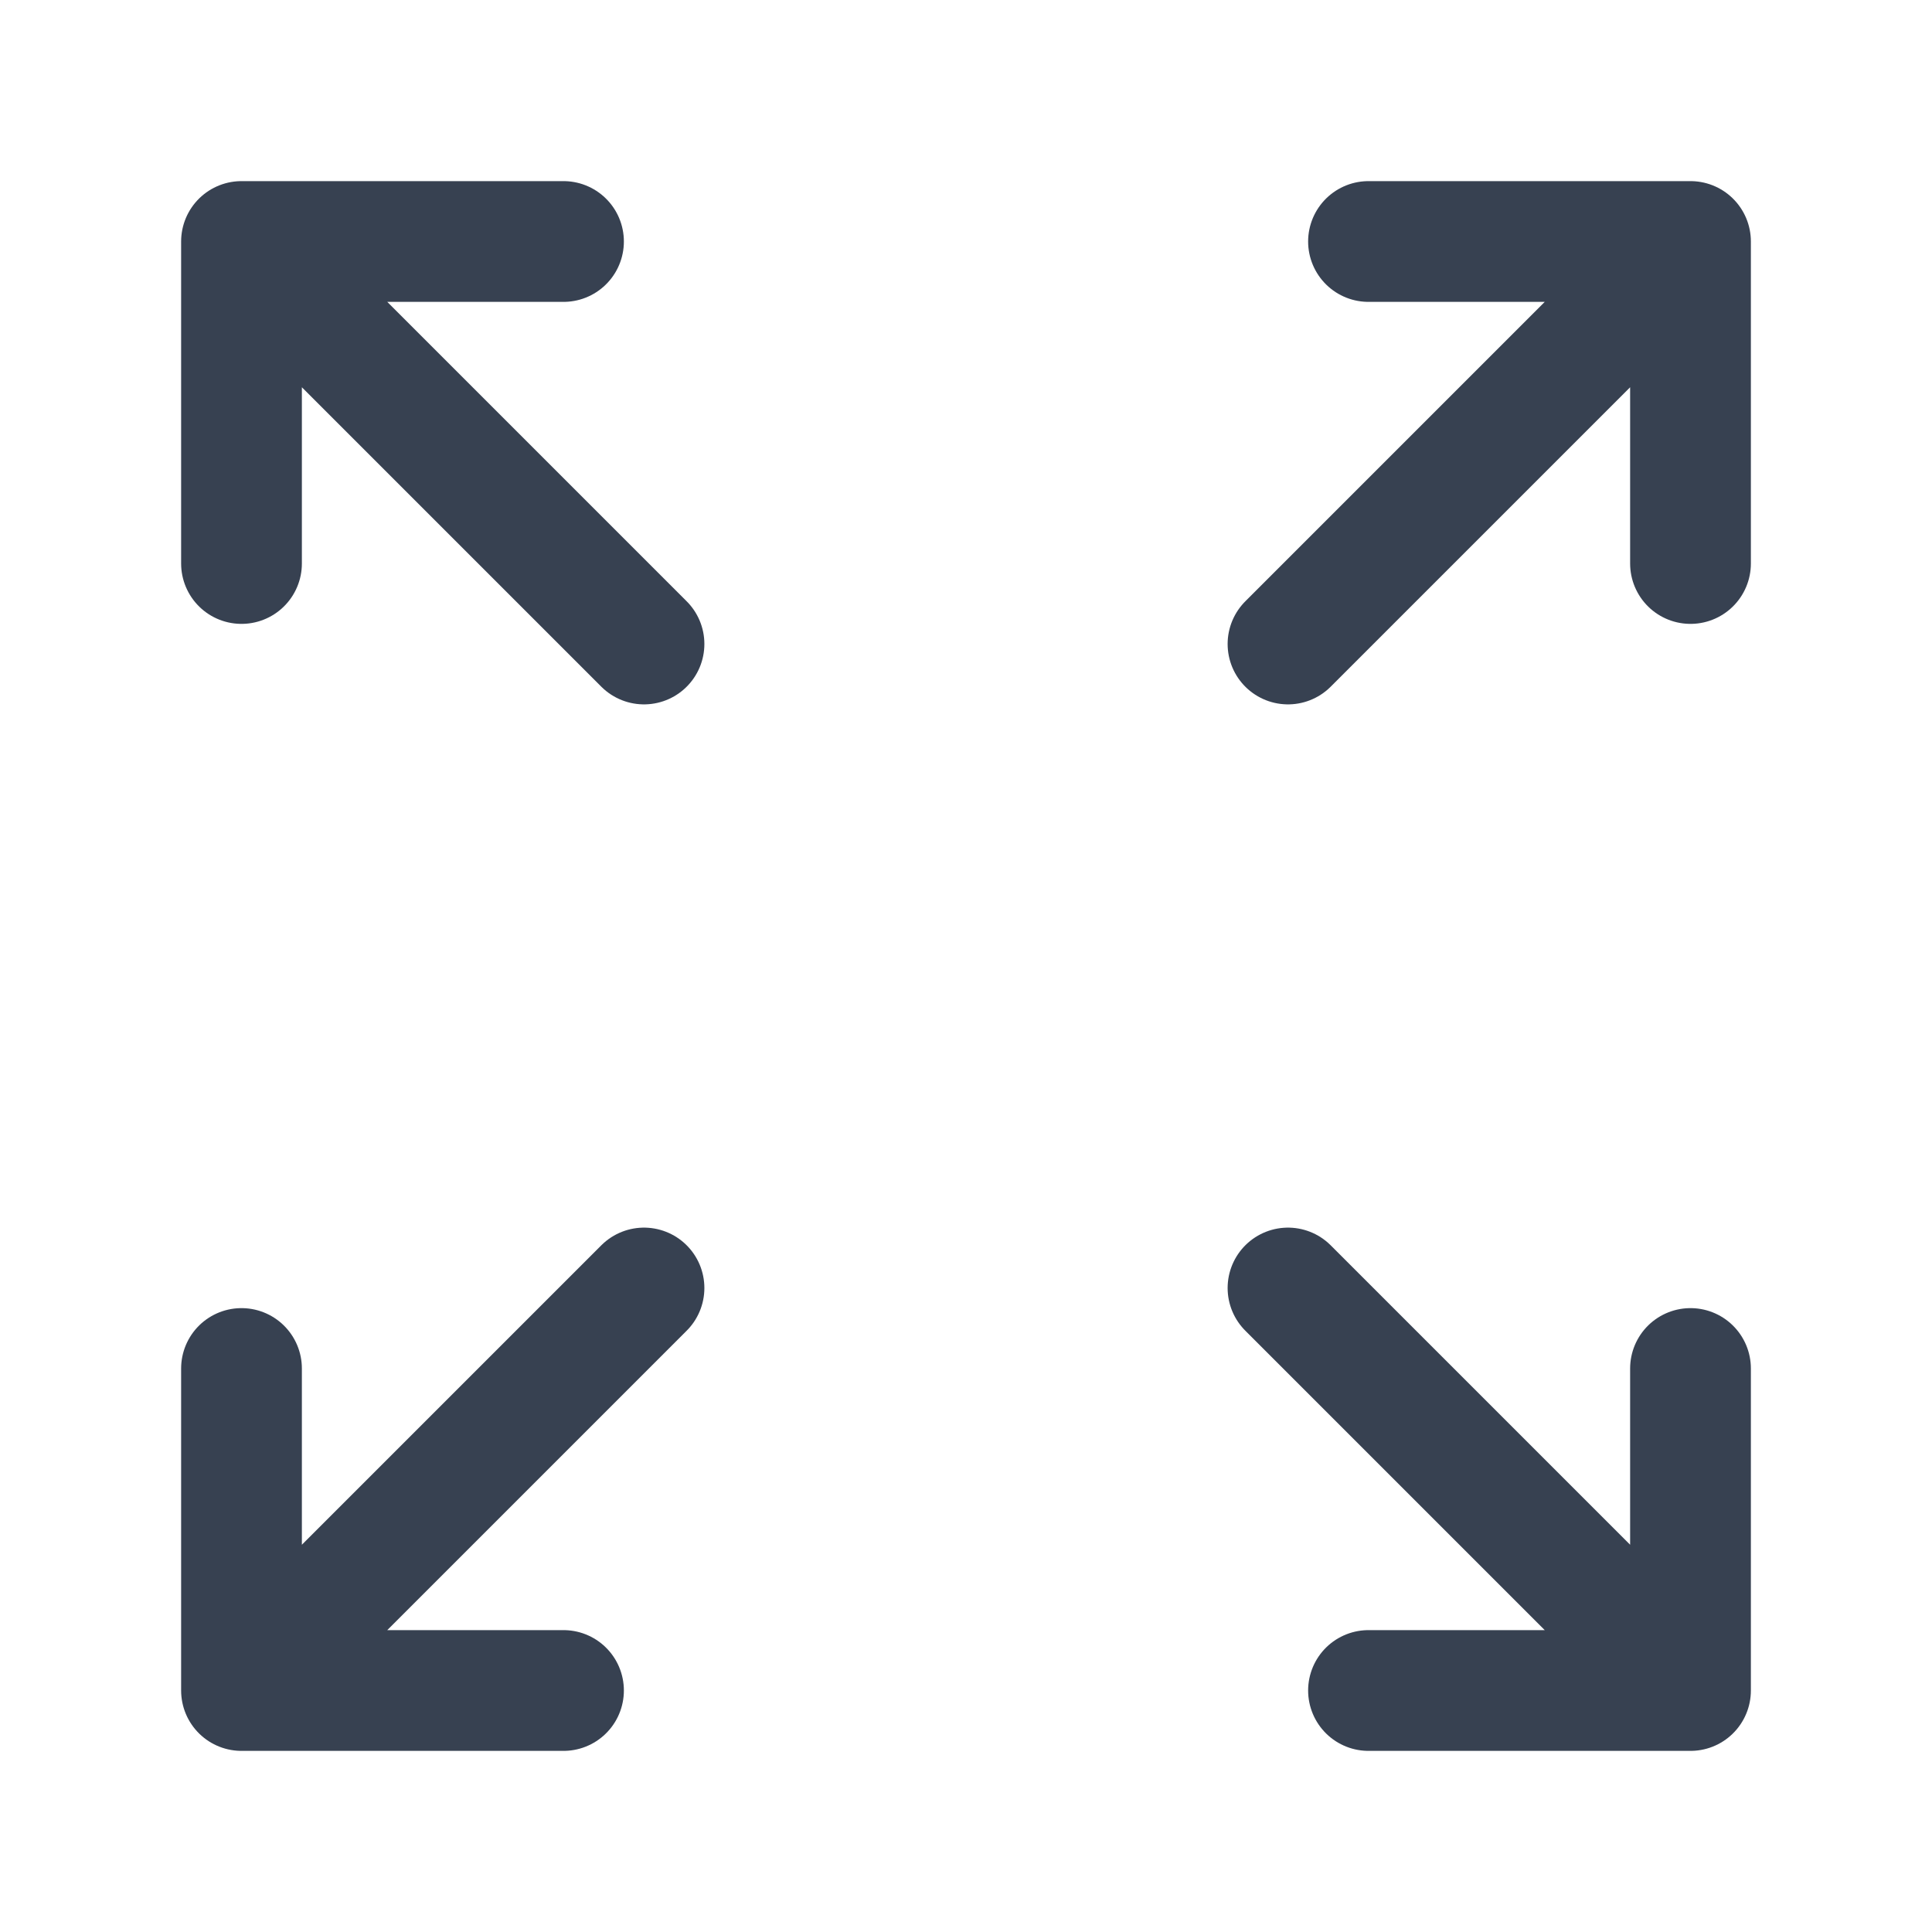
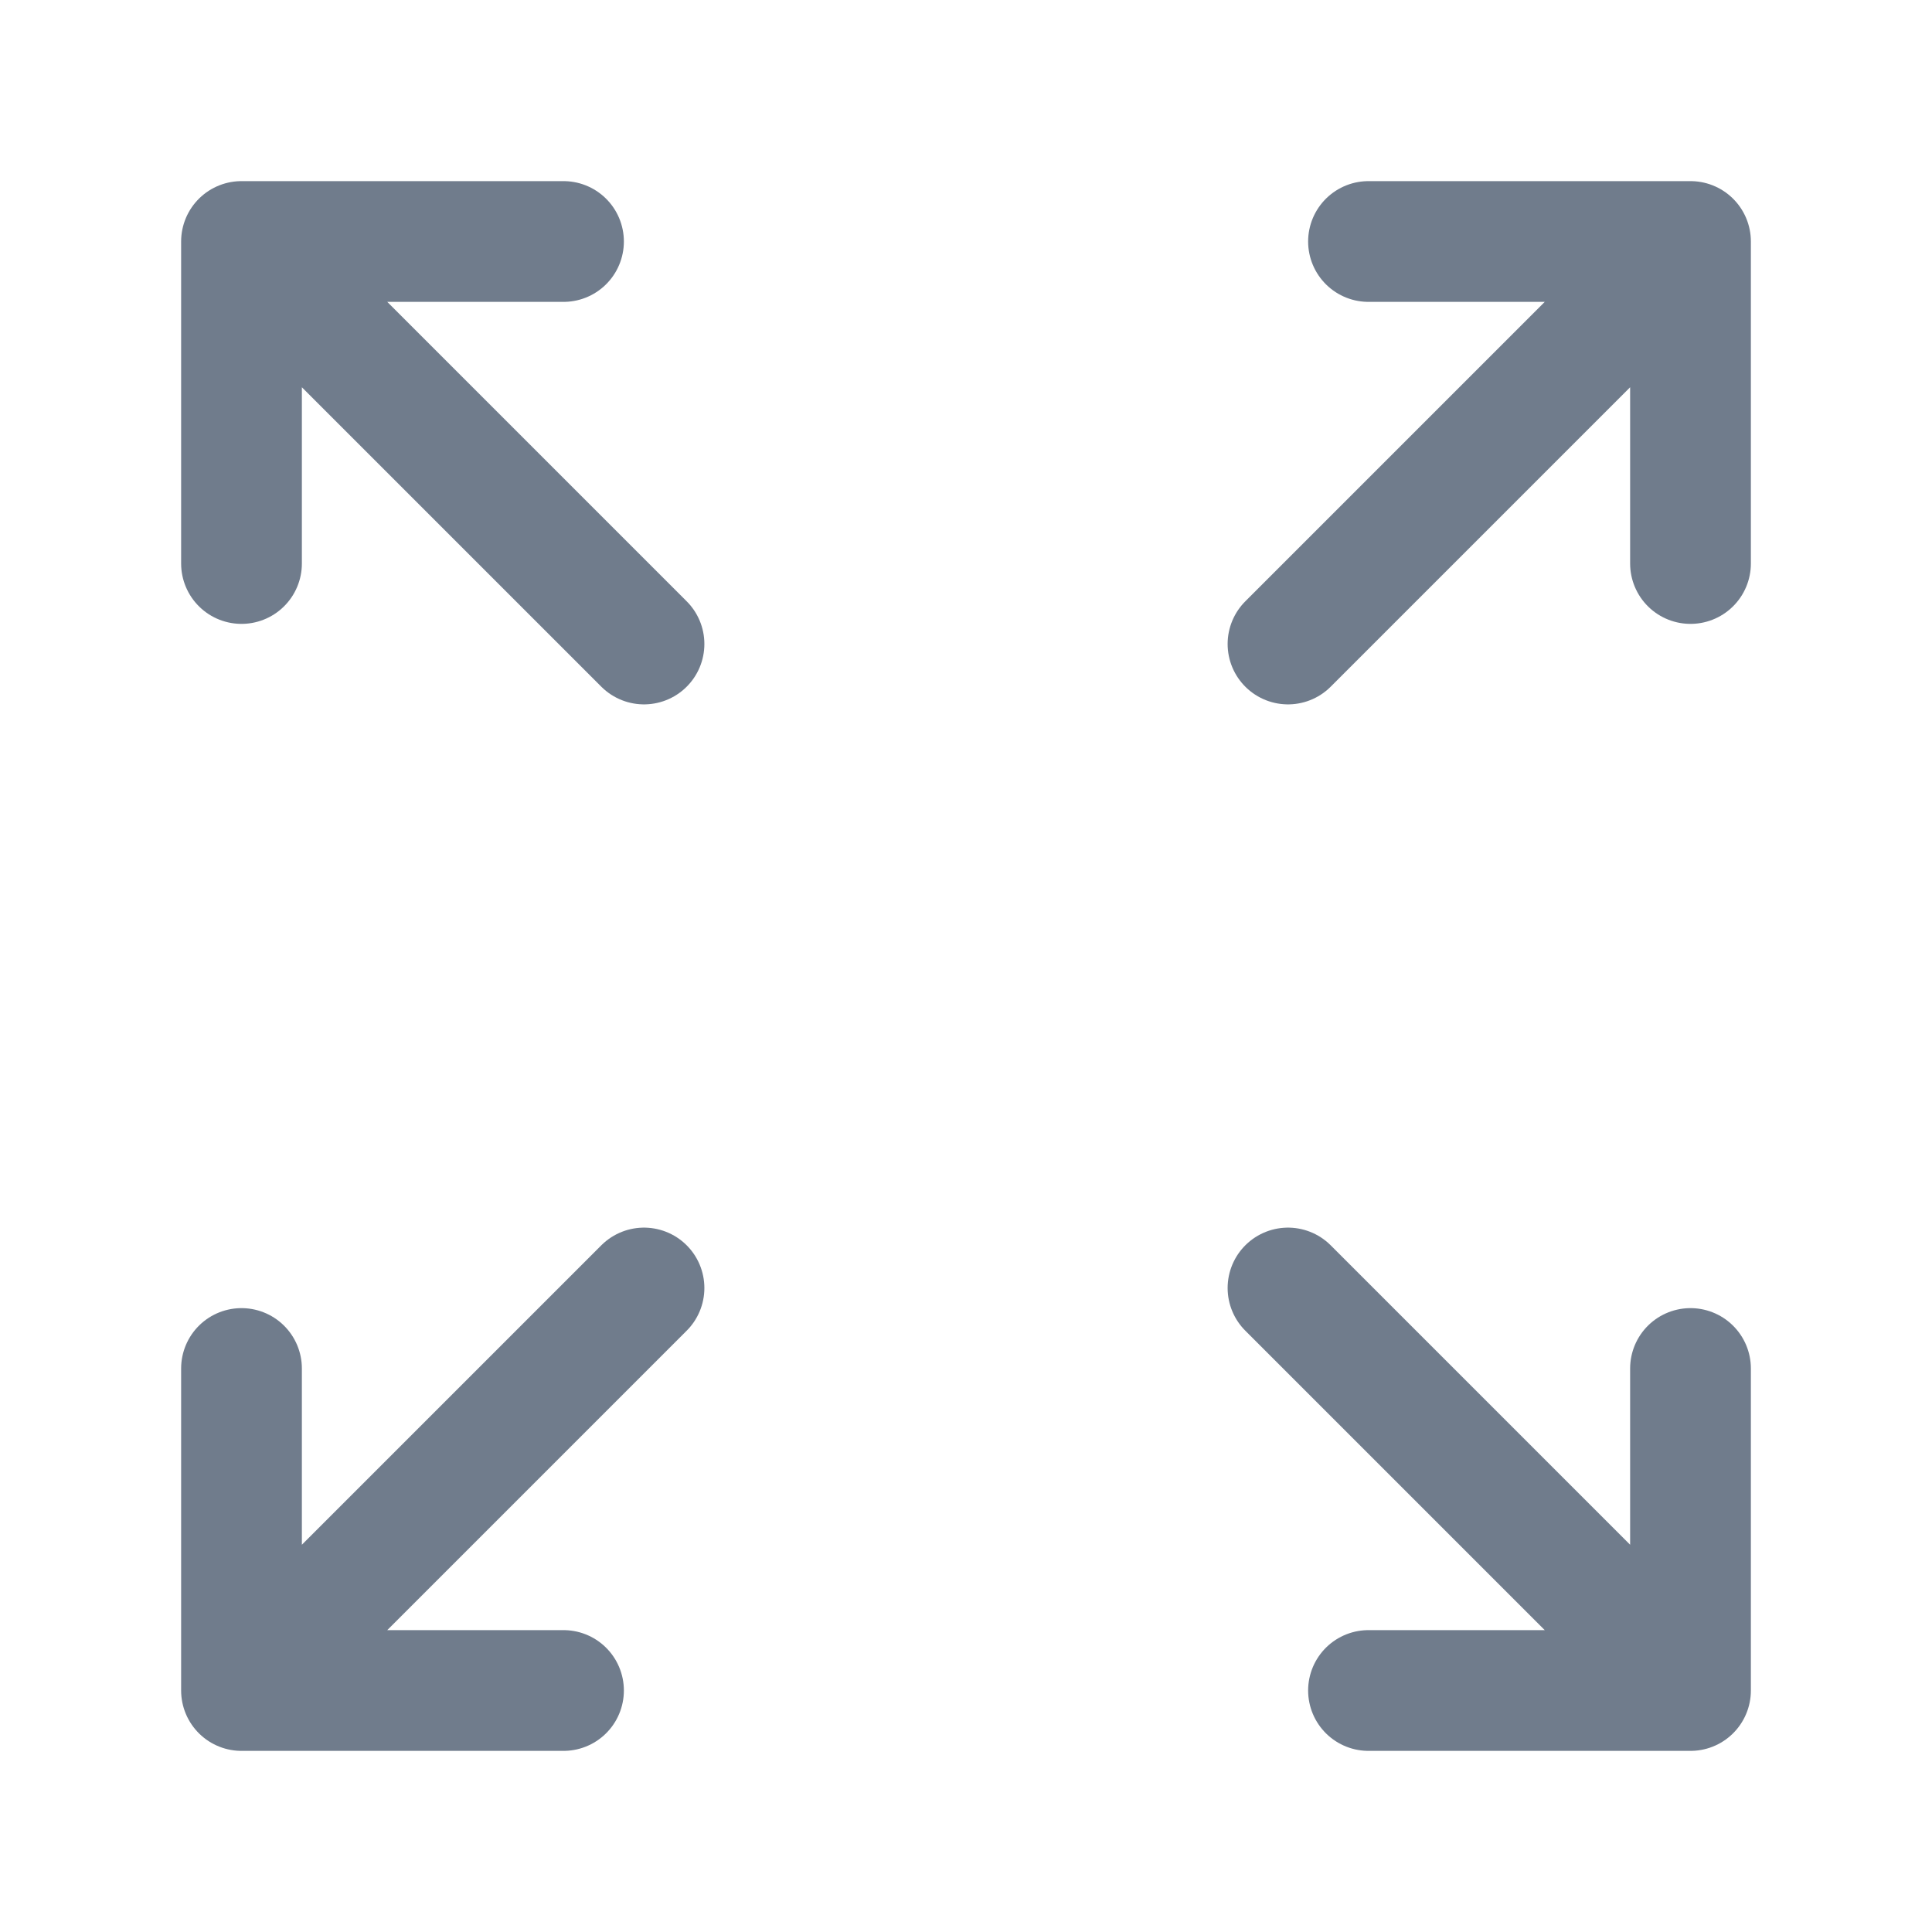
<svg xmlns="http://www.w3.org/2000/svg" viewBox="0 0 24 24" width="32" height="32">
-   <path d="M3 3l5 5M3 3H7M3 3V7" fill="none" stroke="#374151" stroke-width="1.5" stroke-linecap="round" stroke-linejoin="round" />
-   <path d="M21 3l-5 5M21 3H17M21 3V7" fill="none" stroke="#374151" stroke-width="1.5" stroke-linecap="round" stroke-linejoin="round" />
-   <path d="M3 21l5-5M3 21H7M3 21V17" fill="none" stroke="#374151" stroke-width="1.5" stroke-linecap="round" stroke-linejoin="round" />
-   <path d="M21 21l-5-5M21 21H17M21 21V17" fill="none" stroke="#374151" stroke-width="1.5" stroke-linecap="round" stroke-linejoin="round" />
+   <path d="M3 3l5 5M3 3H7M3 3V7" fill="none" stroke="#707c8c" stroke-width="1.5" stroke-linecap="round" stroke-linejoin="round" />
+   <path d="M21 3l-5 5M21 3H17M21 3V7" fill="none" stroke="#707c8c" stroke-width="1.5" stroke-linecap="round" stroke-linejoin="round" />
+   <path d="M3 21l5-5M3 21H7M3 21V17" fill="none" stroke="#707c8c" stroke-width="1.5" stroke-linecap="round" stroke-linejoin="round" />
+   <path d="M21 21l-5-5M21 21H17M21 21V17" fill="none" stroke="#707c8c" stroke-width="1.5" stroke-linecap="round" stroke-linejoin="round" />
</svg>
